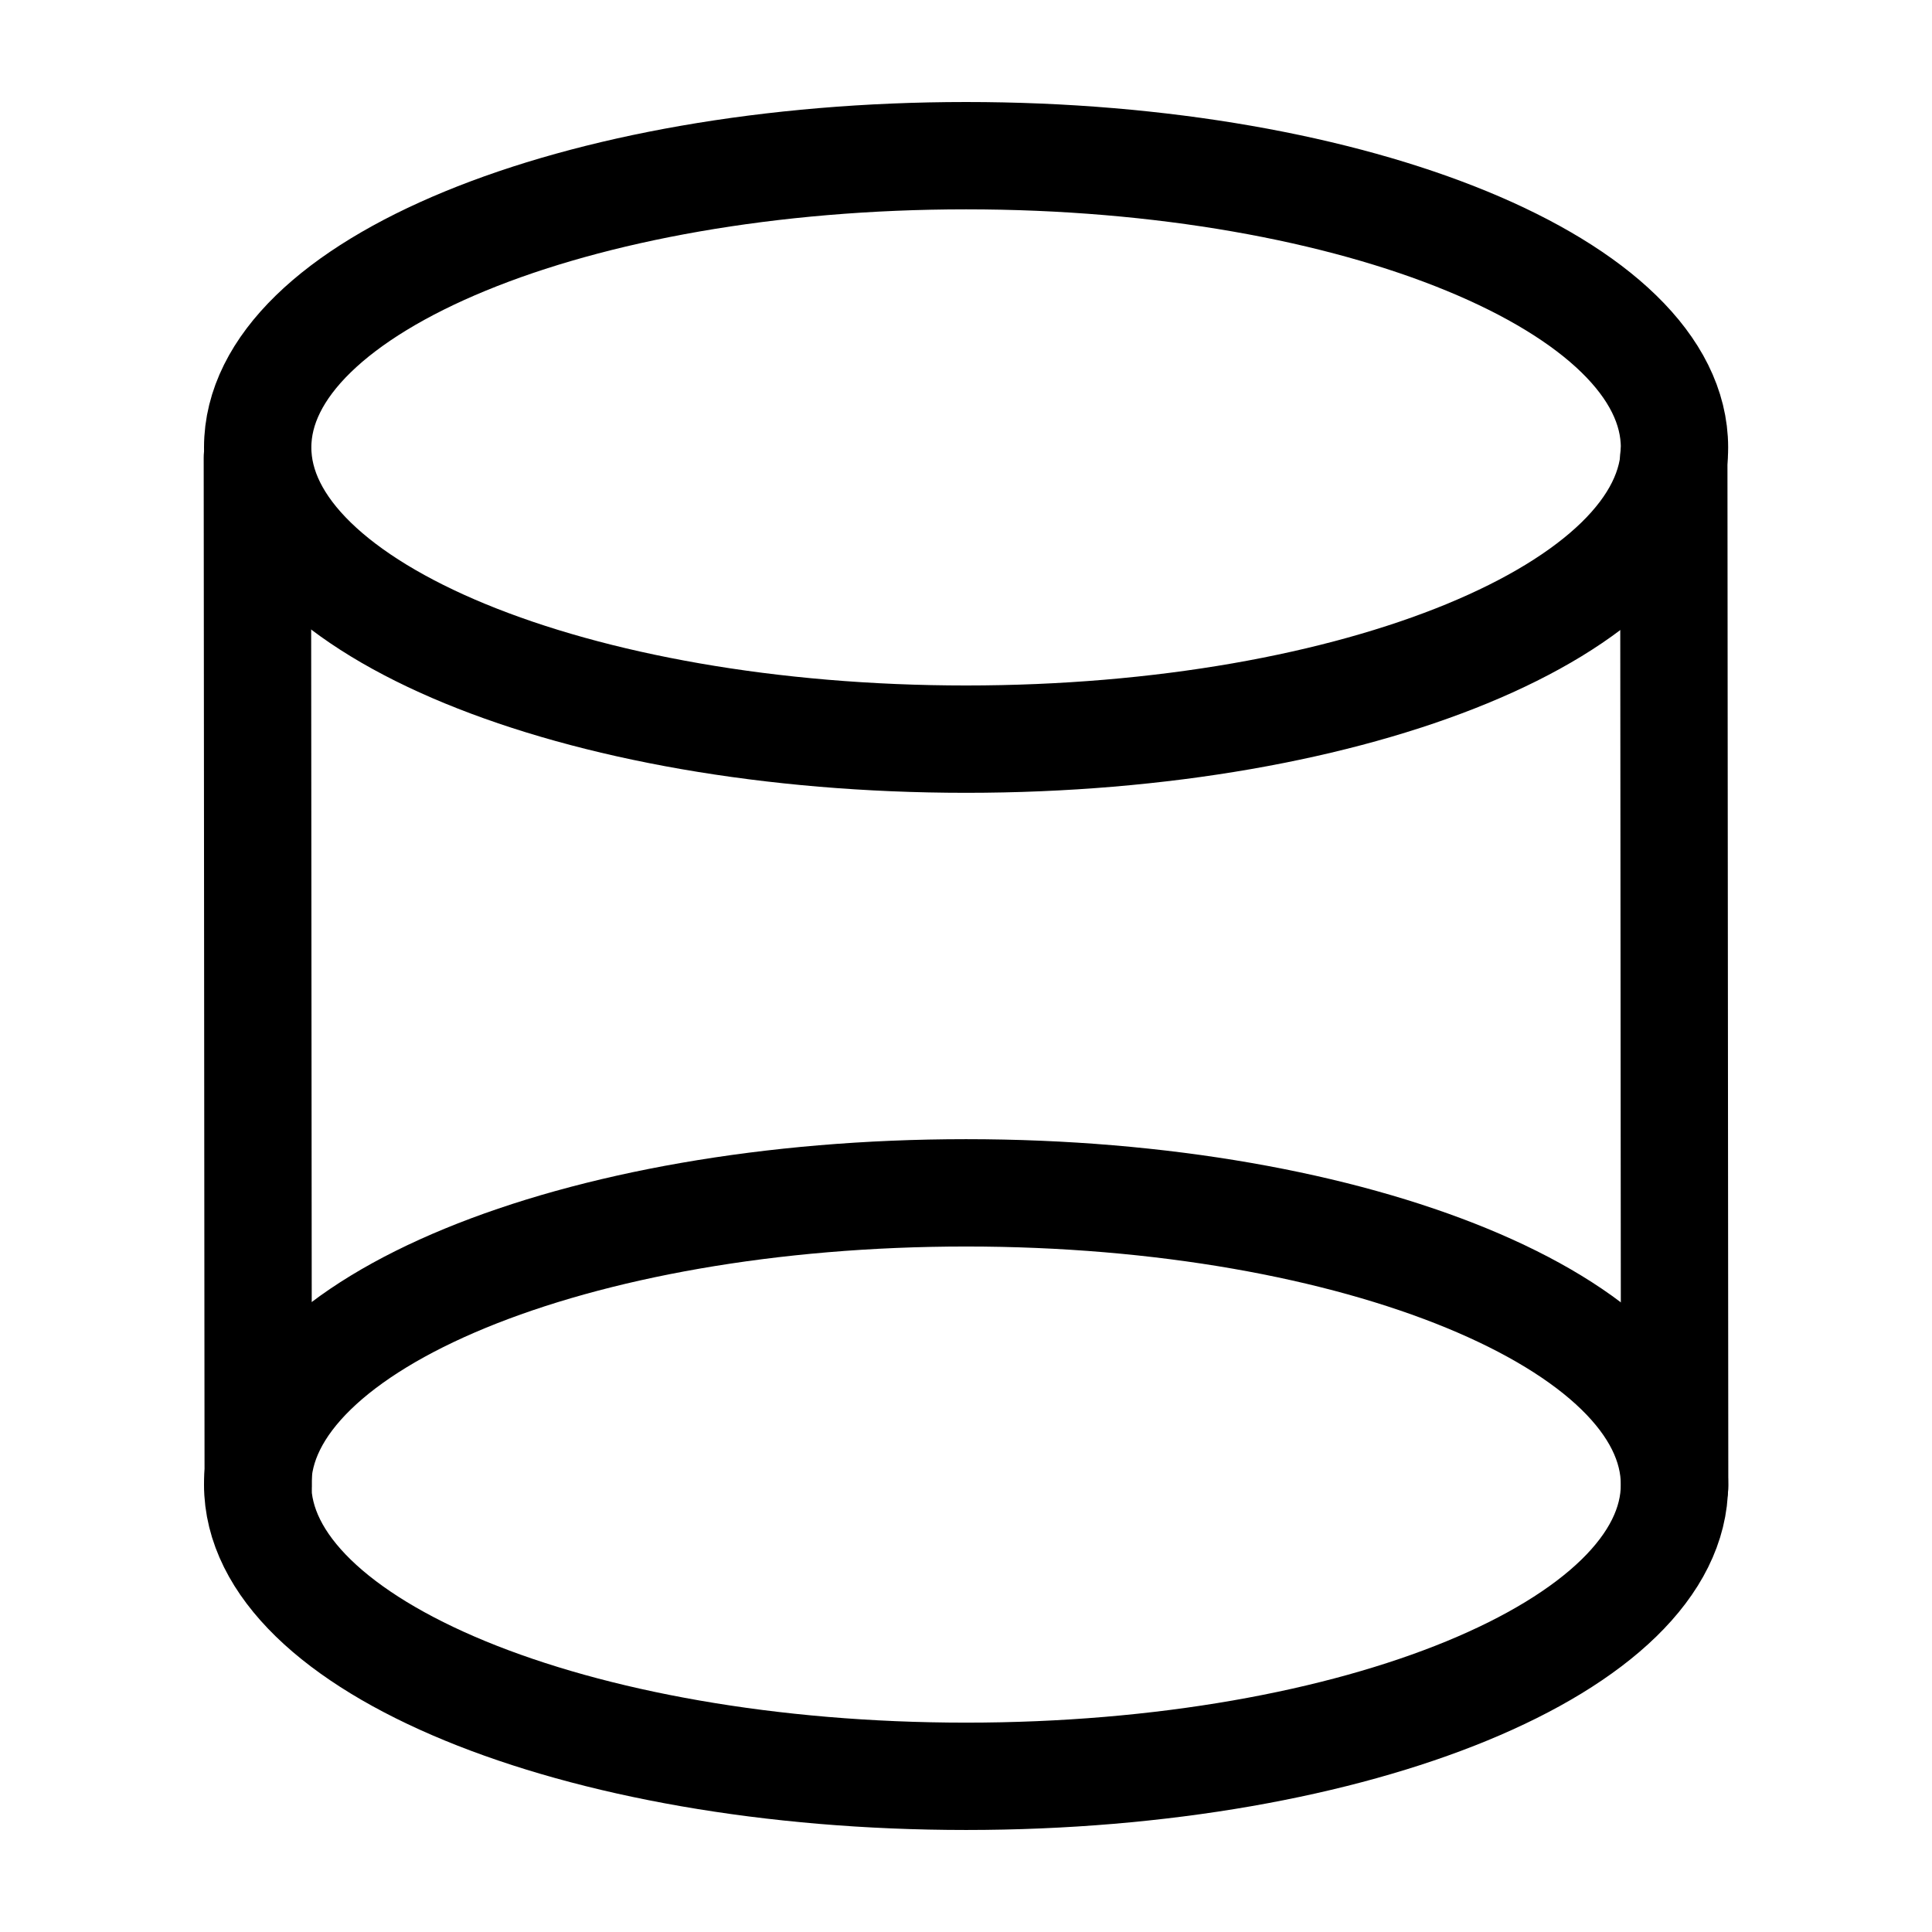
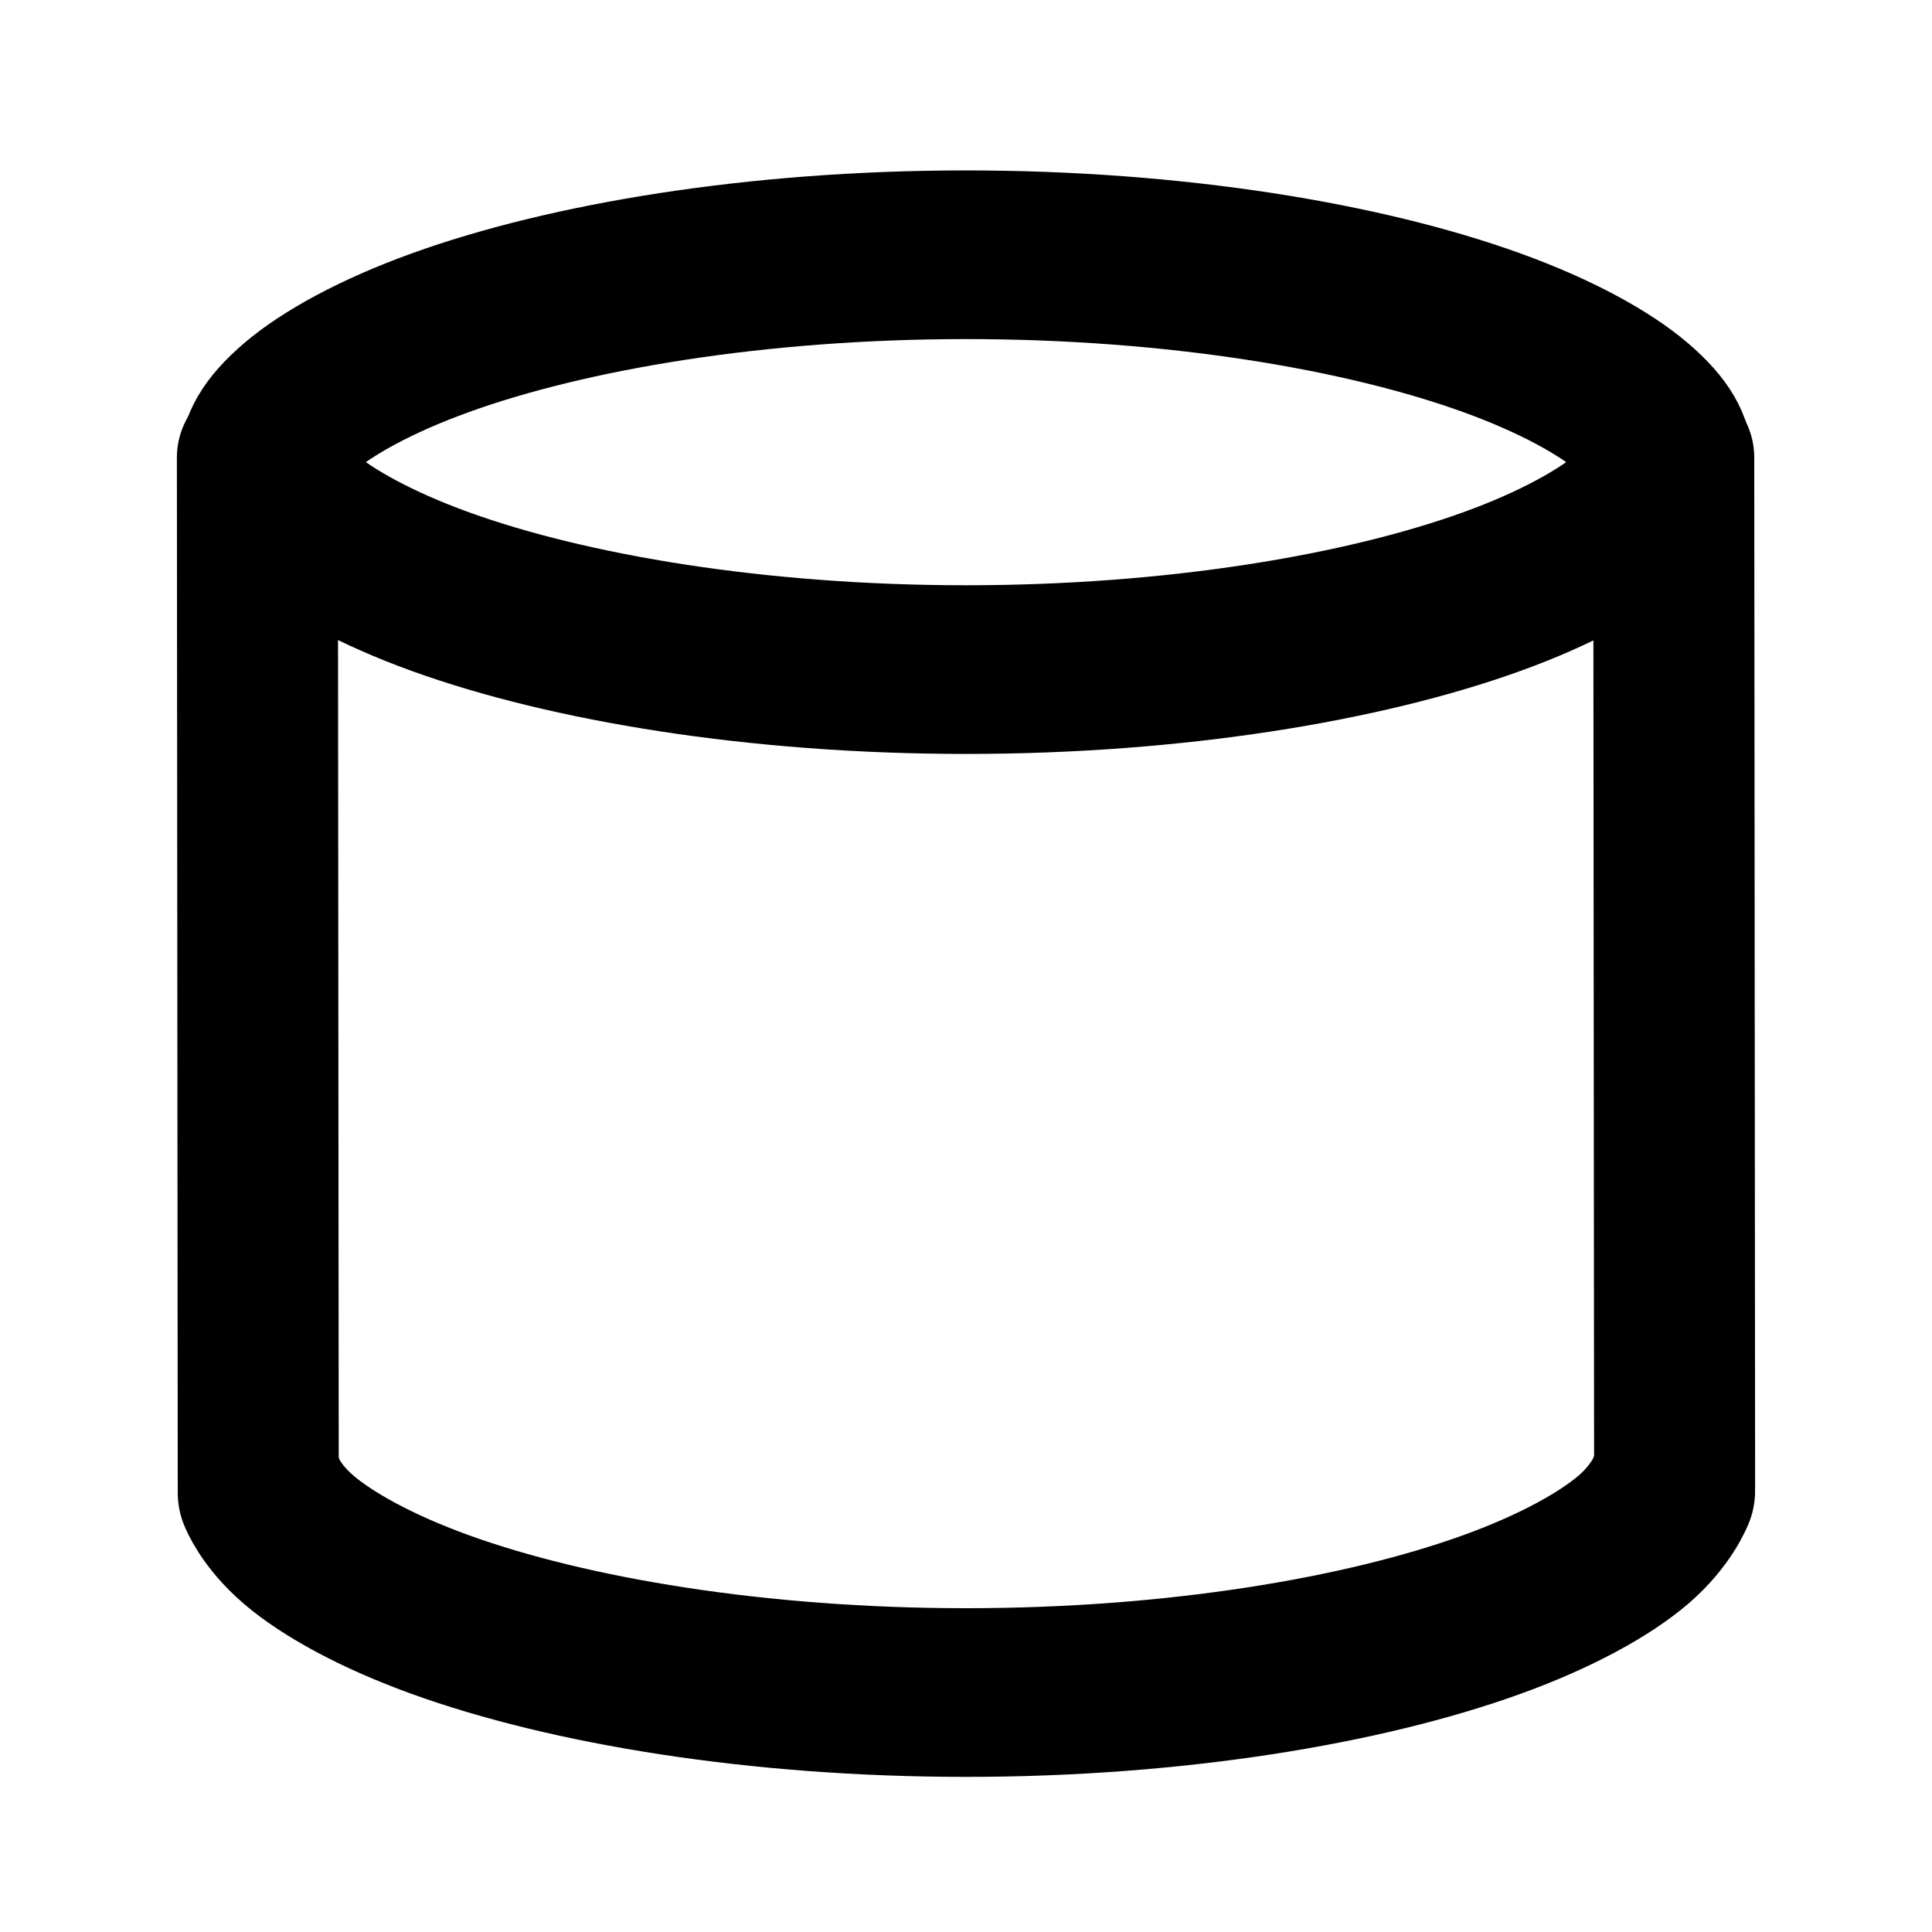
<svg xmlns="http://www.w3.org/2000/svg" width="36mm" height="36mm" viewBox="0 0 36 36" version="1.1" id="svg1">
  <defs id="defs1">
    </defs>
-   <g id="layer1">
-     <g id="g15" transform="translate(-73.4945,-66.71011)">
-       <ellipse style="fill:none;stroke:#000000;stroke-width:2;stroke-linecap:round;stroke-linejoin:round;stroke-dasharray:none" id="path11" cx="91.496" cy="75.047" rx="13.2" ry="5.436" />
-       <ellipse style="fill:none;stroke:#000000;stroke-width:2;stroke-linecap:round;stroke-linejoin:round;stroke-dasharray:none" id="path11-1" cx="91.496" cy="94.373" rx="13.2" ry="5.436" />
-       <path style="fill:none;stroke:#000000;stroke-width:2;stroke-linecap:round;stroke-linejoin:round;stroke-dasharray:none" d="m 78.29,75.237 0.016,19.167" id="path12" />
-       <path style="fill:none;stroke:#000000;stroke-width:2;stroke-linecap:round;stroke-linejoin:round;stroke-dasharray:none" d="m 104.683,75.237 0.016,19.167" id="path12-0" />
-     </g>
+   <g id="layer1" style="display:inline">
+     <path style="baseline-shift:baseline;display:inline;overflow:visible;opacity:1;fill:none;stroke:#000000;stroke-width:3.143;stroke-linecap:round;stroke-linejoin:round;stroke-dasharray:none;enable-background:accumulate;stop-color:#000000;stop-opacity:1" d="m 31.131,27.789 c 0,0 -0.172,0.454 -0.7,0.905 -0.528,0.451 -1.435,0.958 -2.632,1.39 -2.393,0.865 -5.908,1.454 -9.798,1.454 -3.89,0 -7.406,-0.588 -9.8,-1.454 C 7.005,29.651 6.098,29.145 5.57,28.694 5.042,28.243 4.884,27.821 4.884,27.821" id="path11-8" />
+     <path style="baseline-shift:baseline;display:inline;overflow:visible;fill:none;stroke:#000000;stroke-width:3.143;stroke-linecap:round;stroke-linejoin:round;stroke-dasharray:none;enable-background:accumulate;stop-color:#000000" d="m 18.002,4.747 c 3.89,0 7.404,0.588 9.798,1.454 1.197,0.433 2.104,0.937 2.632,1.388 0.528,0.451 0.653,0.768 0.653,1.022 0,0.254 -0.125,0.571 -0.653,1.022 -0.528,0.451 -1.435,0.958 -2.632,1.39 -2.393,0.865 -5.908,1.454 -9.798,1.454 -3.89,0 -7.406,-0.588 -9.8,-1.454 C 7.005,10.59 6.098,10.084 5.57,9.633 5.042,9.181 4.917,8.864 4.917,8.611 c 0,-0.254 0.125,-0.571 0.653,-1.022 0.528,-0.451 1.435,-0.956 2.632,-1.388 2.393,-0.865 5.91,-1.454 9.8,-1.454 z" id="path11-8-1" />
+     <path style="display:inline;fill:none;stroke:#000000;stroke-width:3;stroke-linecap:round;stroke-linejoin:round;stroke-dasharray:none" d="m 4.796,8.527 0.016,19.167" id="path12" />
+     <path style="display:inline;fill:none;stroke:#000000;stroke-width:3;stroke-linecap:round;stroke-linejoin:round;stroke-dasharray:none" d="m 31.188,8.527 0.016,19.167" id="path12-0" />
  </g>
</svg>
